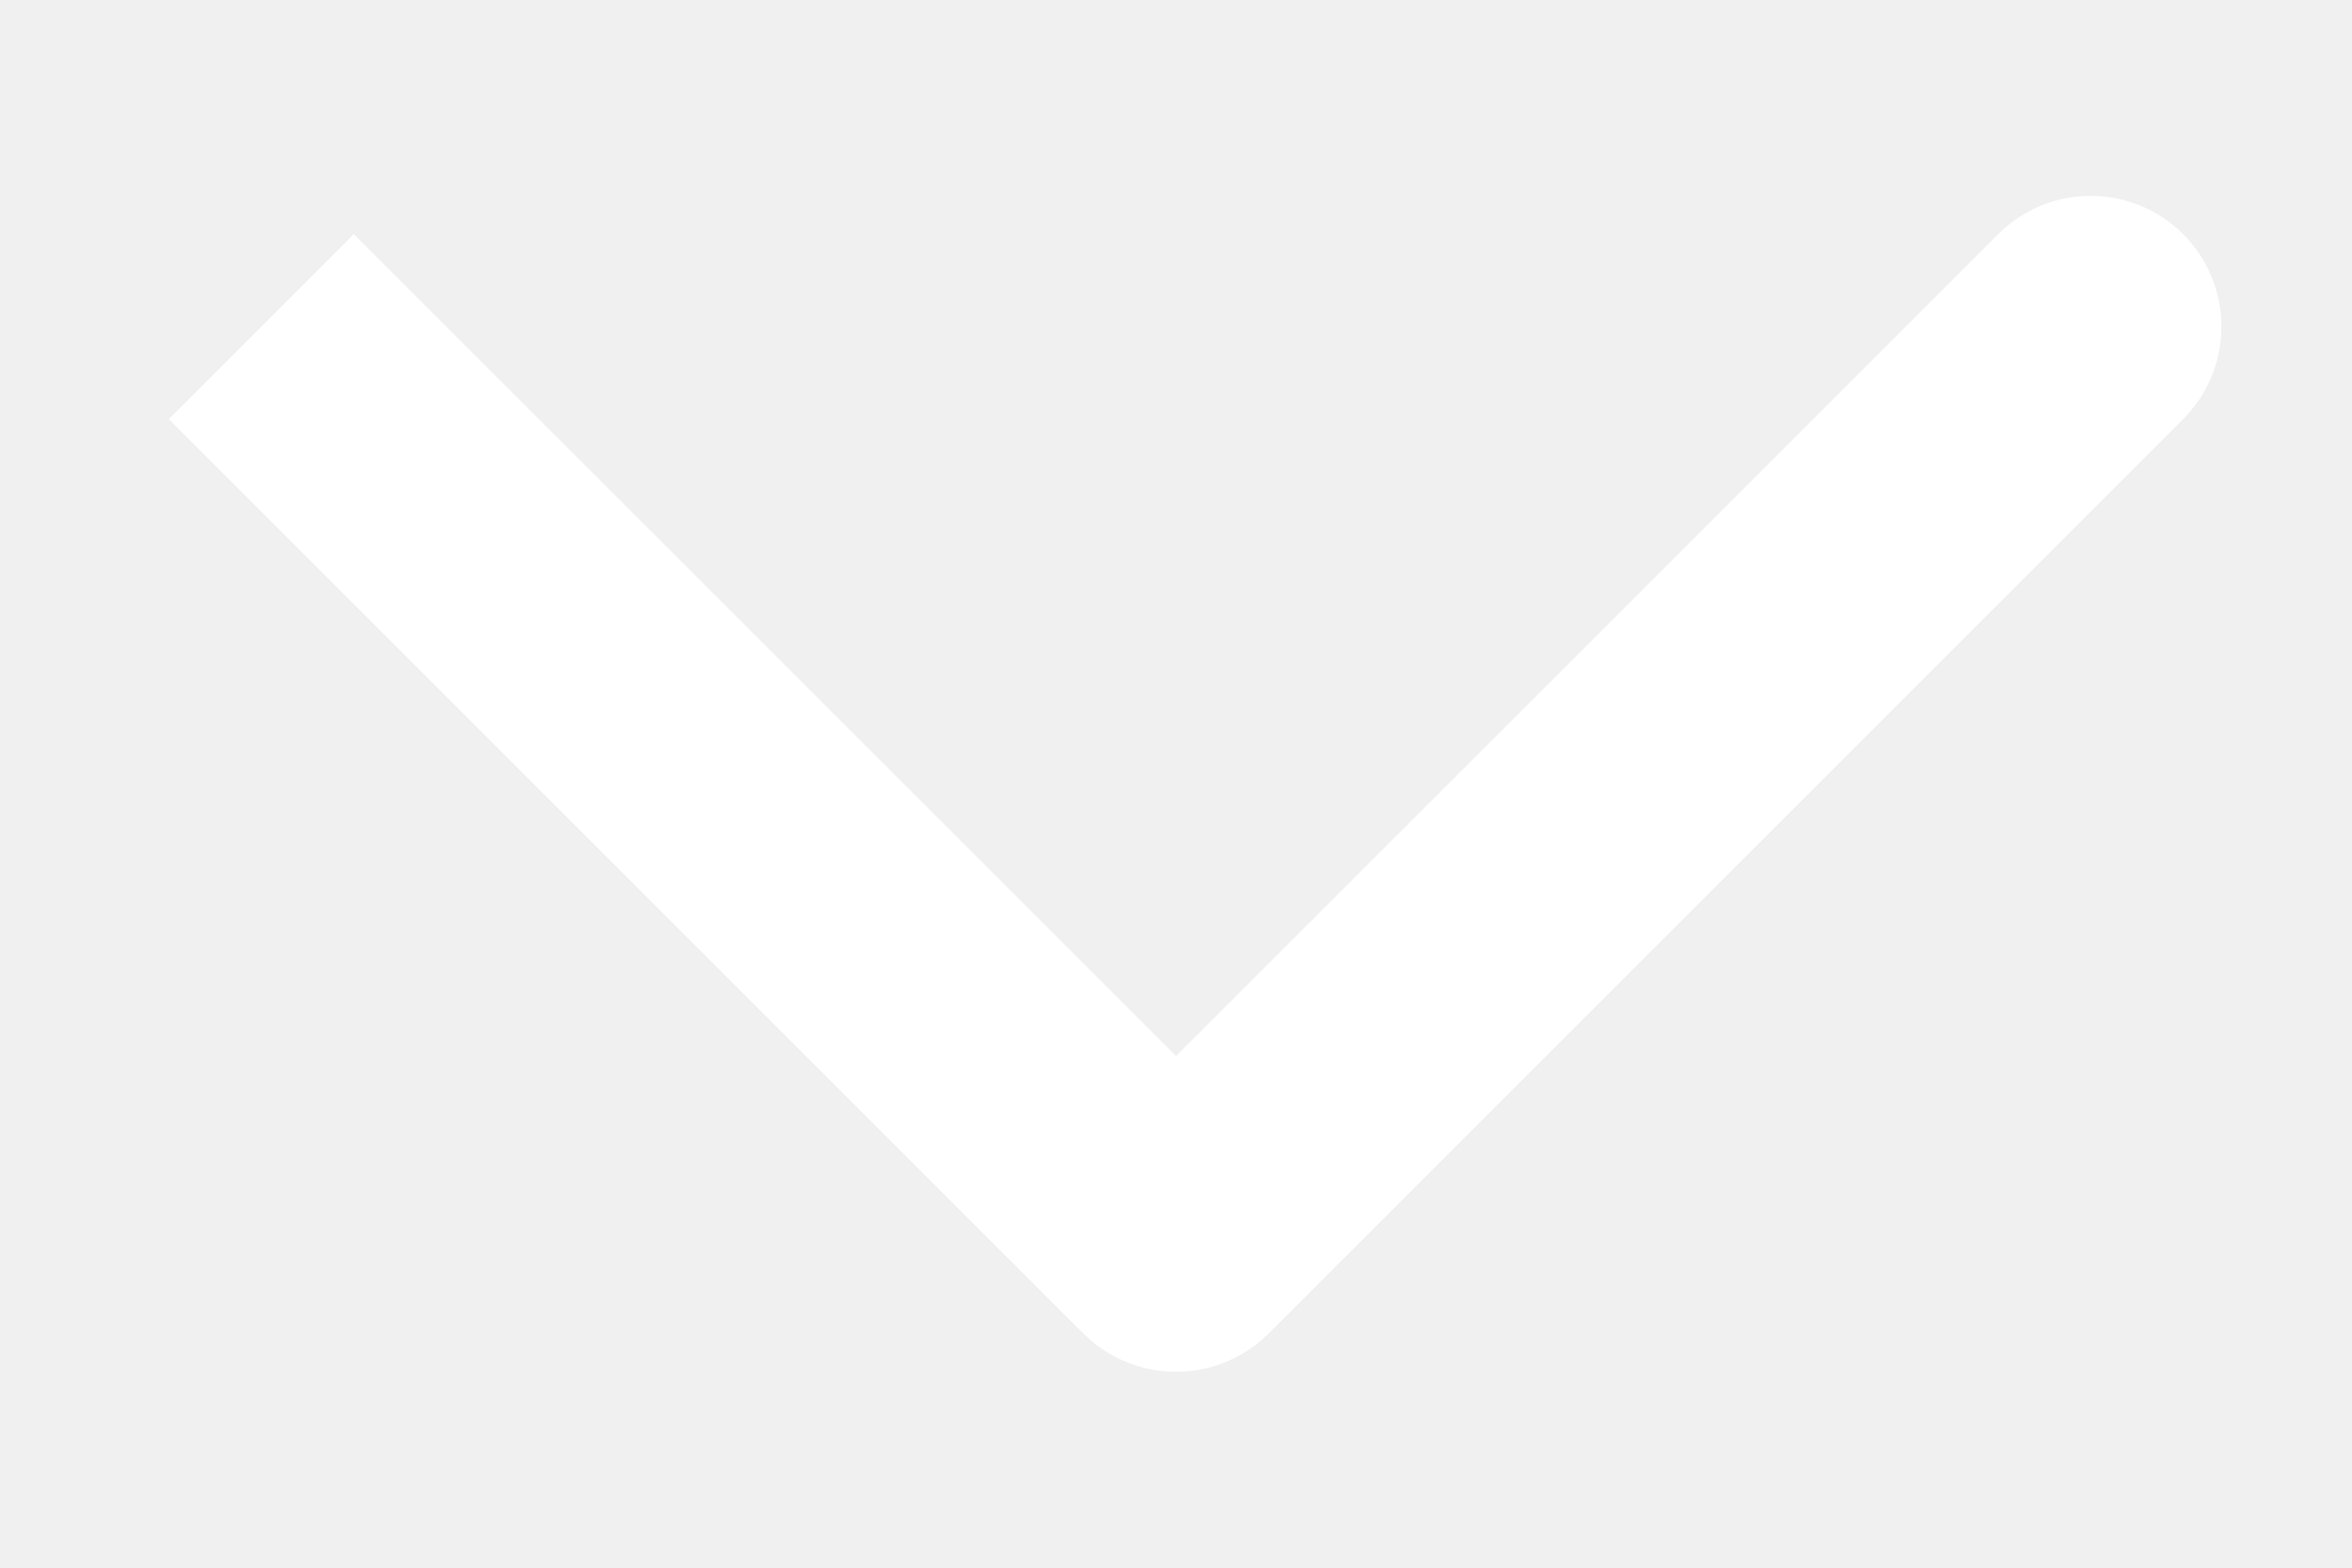
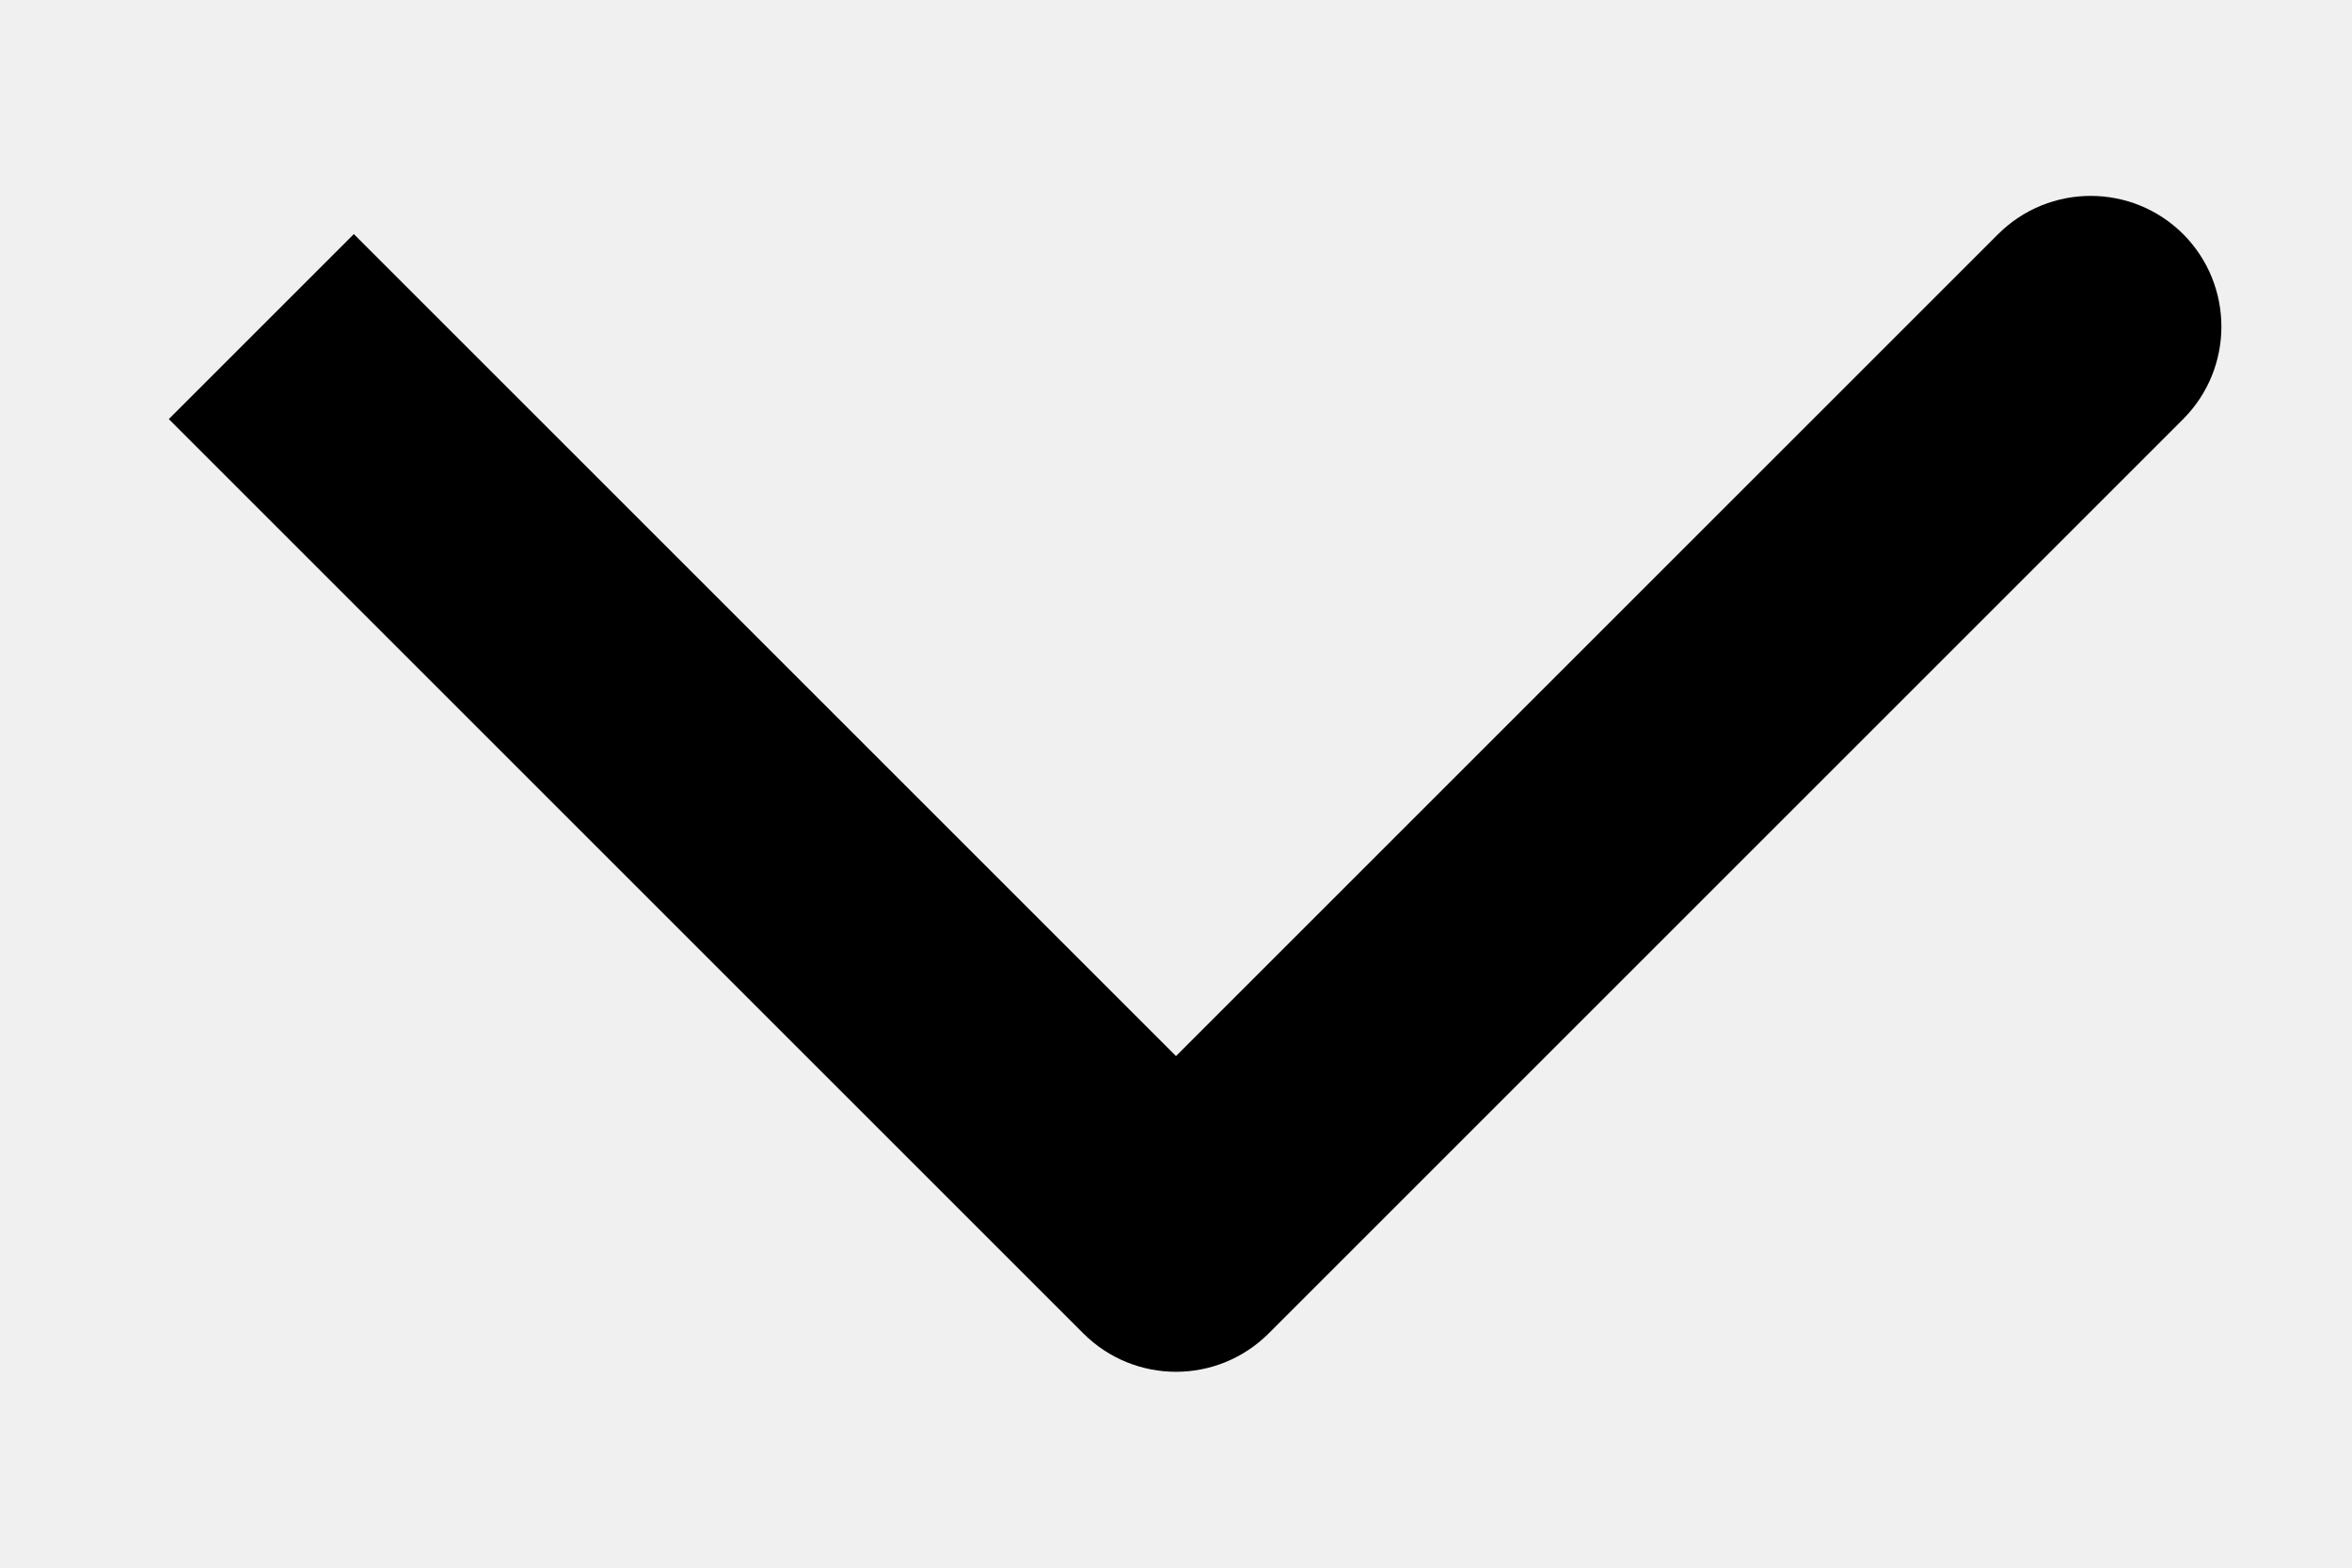
<svg xmlns="http://www.w3.org/2000/svg" width="9" height="6" viewBox="0 0 9 6" fill="none">
-   <path d="M4.5 4.75L4.146 5.104C4.342 5.299 4.658 5.299 4.854 5.104L4.5 4.75ZM8.354 1.604C8.549 1.408 8.549 1.092 8.354 0.896C8.158 0.701 7.842 0.701 7.646 0.896L8.354 1.604ZM0.646 1.604L4.146 5.104L4.854 4.396L1.354 0.896L0.646 1.604ZM4.854 5.104L8.354 1.604L7.646 0.896L4.146 4.396L4.854 5.104Z" fill="white" />
+   <path d="M4.5 4.75L4.146 5.104C4.342 5.299 4.658 5.299 4.854 5.104L4.5 4.75ZM8.354 1.604C8.549 1.408 8.549 1.092 8.354 0.896C8.158 0.701 7.842 0.701 7.646 0.896L8.354 1.604ZM0.646 1.604L4.146 5.104L4.854 4.396L1.354 0.896L0.646 1.604ZM4.854 5.104L8.354 1.604L7.646 0.896L4.146 4.396L4.854 5.104Z" fill="black" />
</svg>
